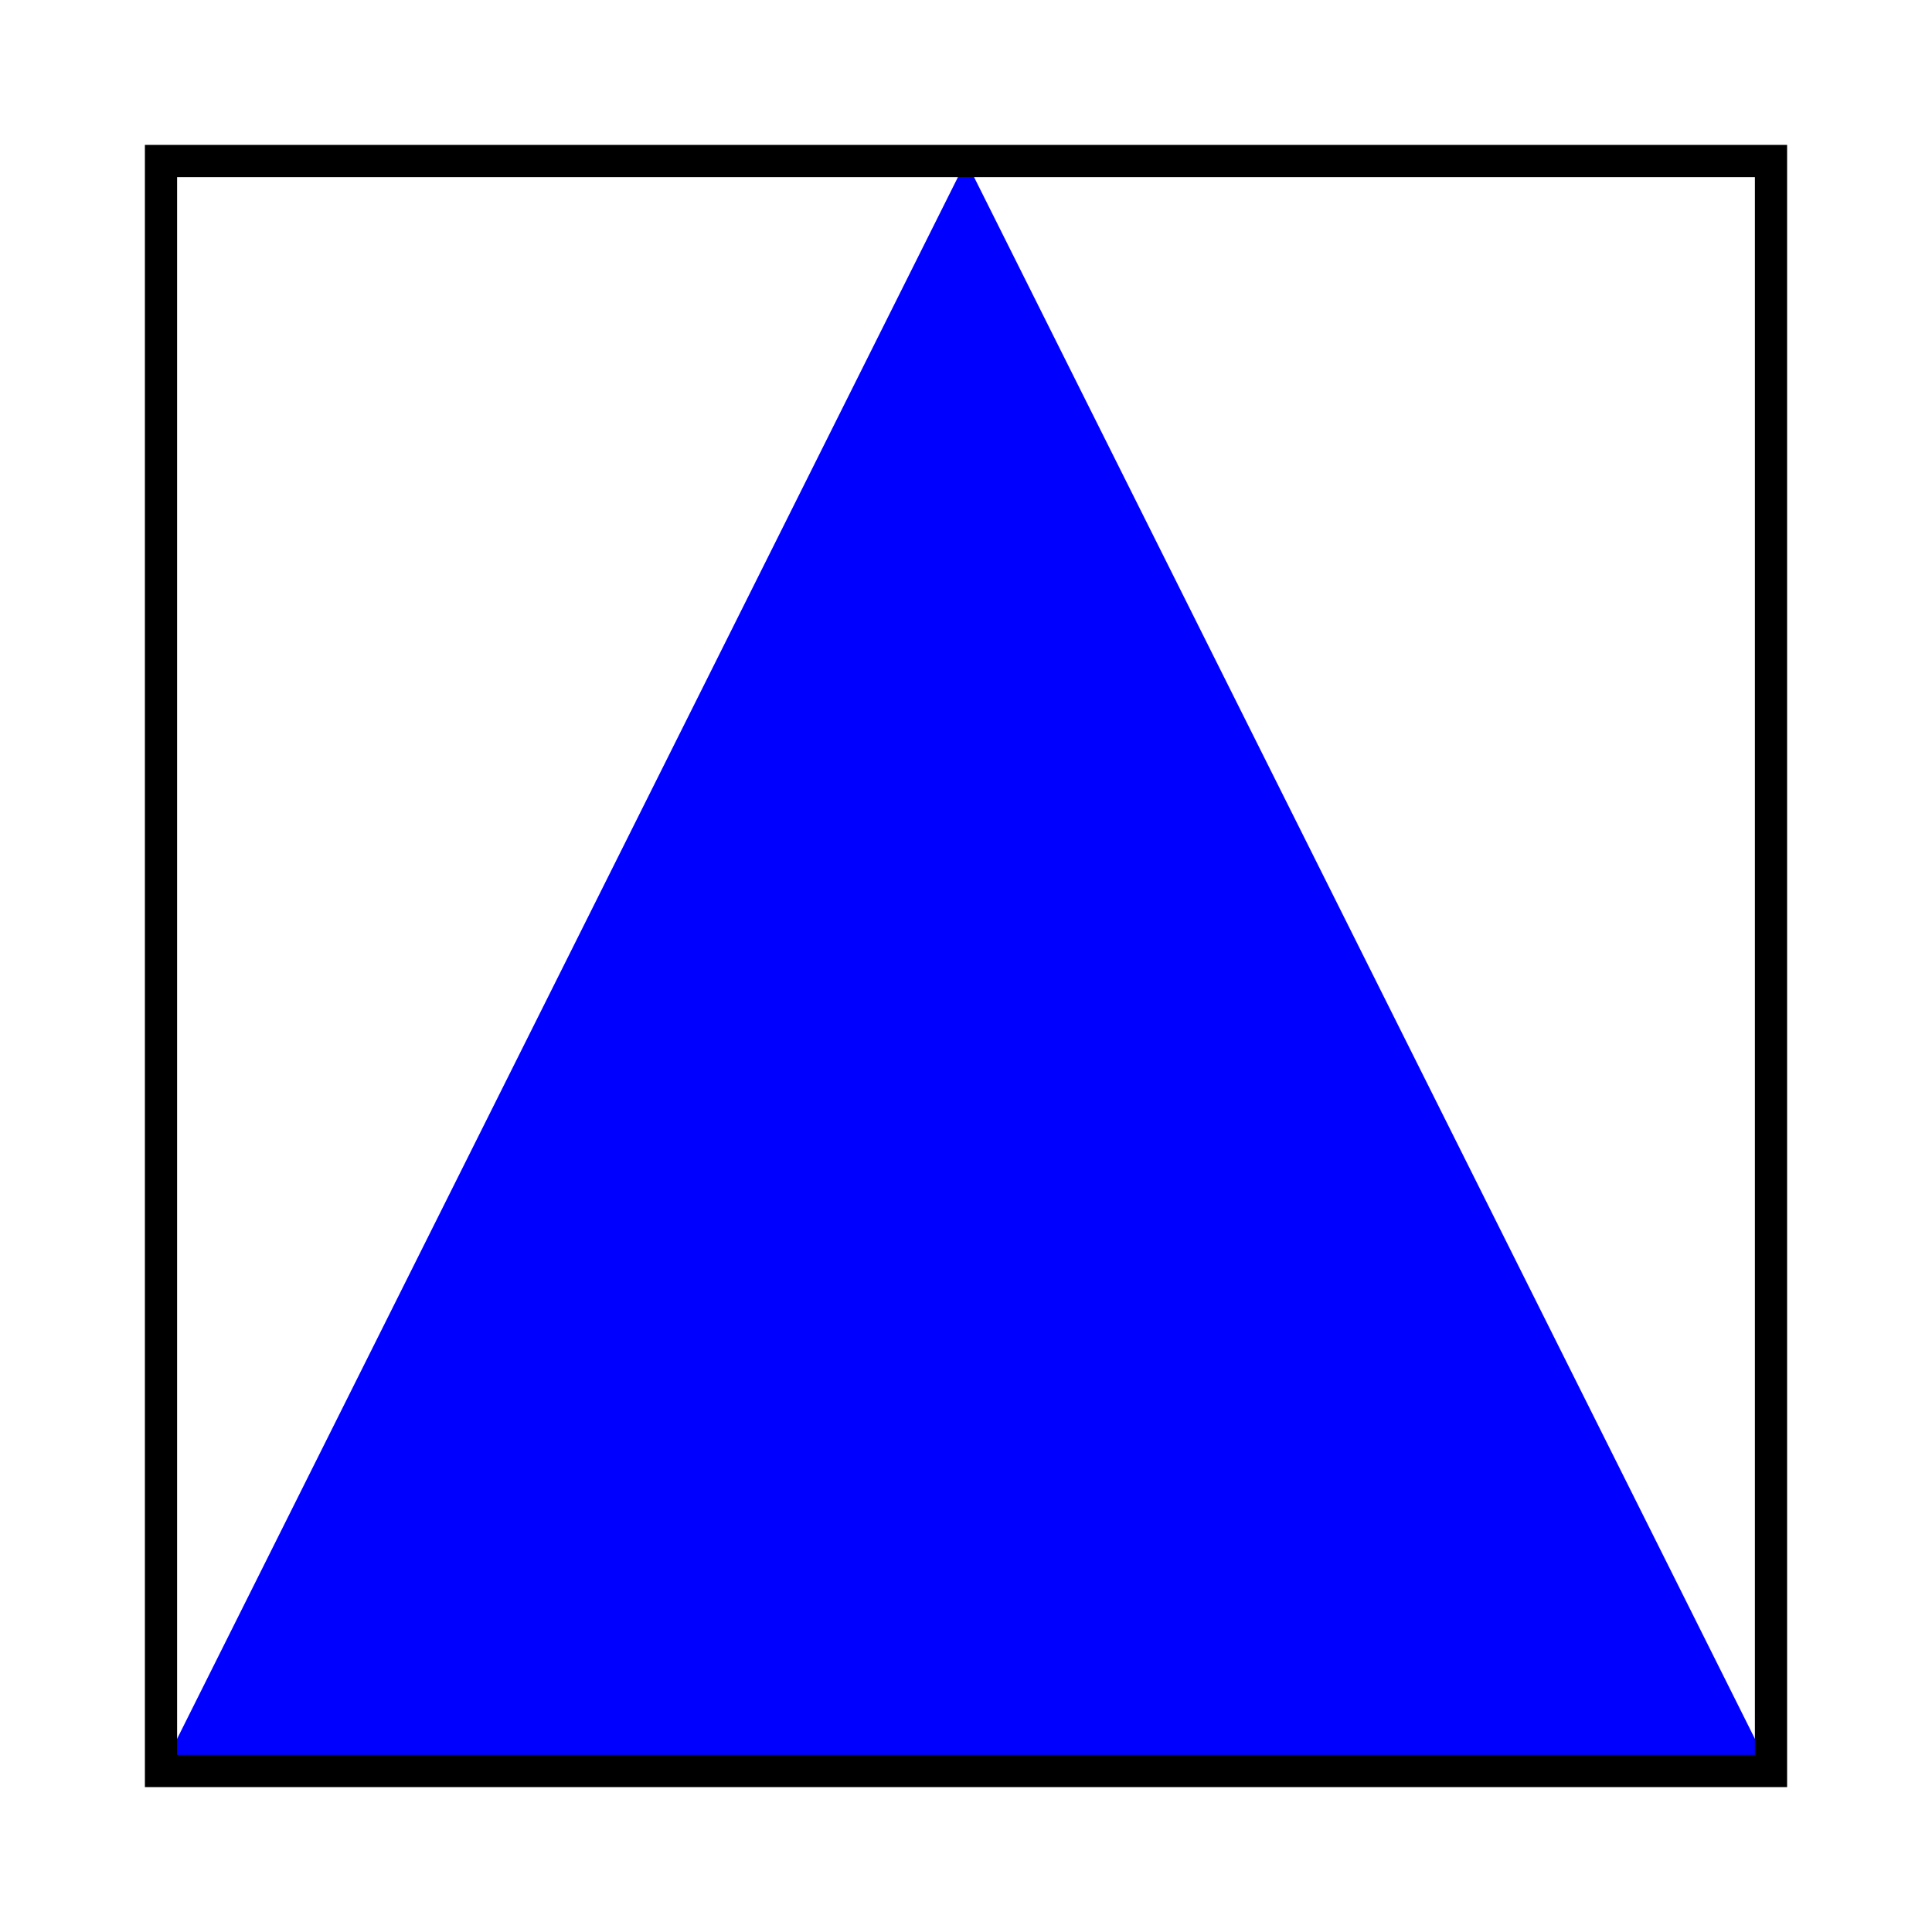
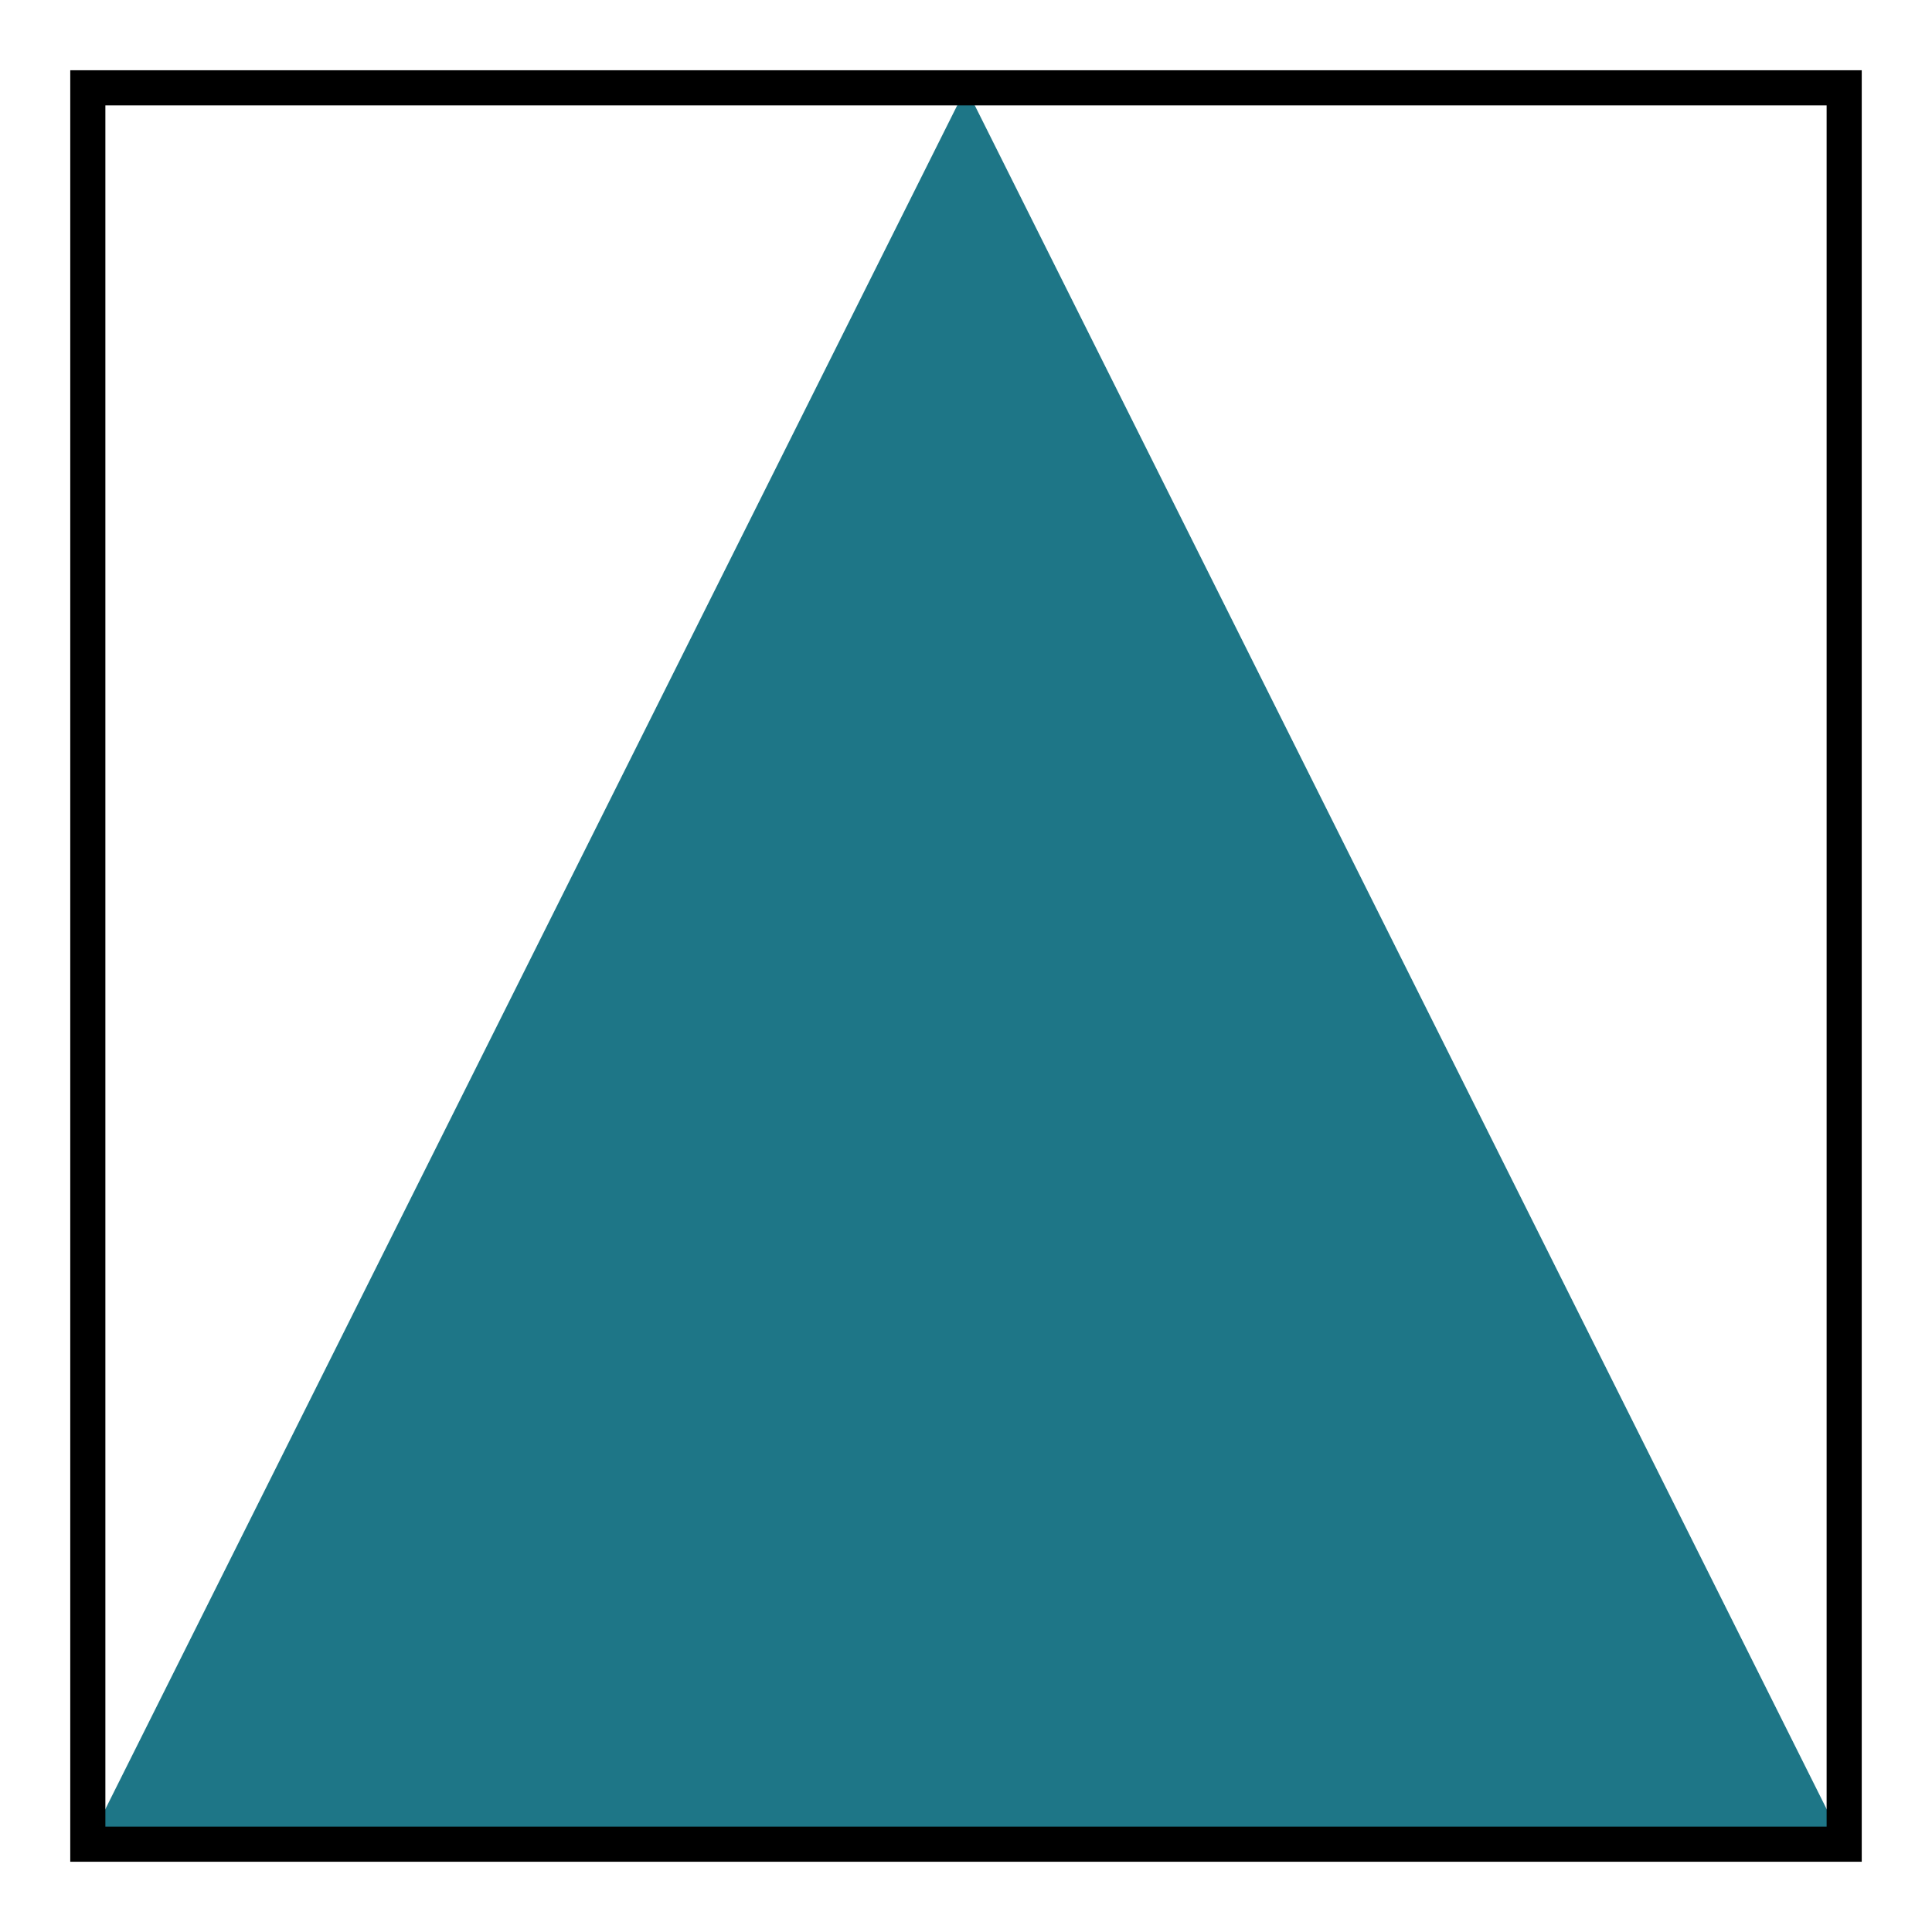
- <svg xmlns="http://www.w3.org/2000/svg" width="120" height="120" version="1.1">
-   <g transform="translate(10 110) scale(10 -10)">
-     <polygon points="0 0,10 0,5 10,0 0" fill="rgb(0,0,255)" />
-     <polygon points="0 0, 10 0, 10 10, 0 10, 0 0" style="fill:none;stroke:#000000;stroke-width:0.2" />
+ <svg xmlns="http://www.w3.org/2000/svg" width="110" height="110" version="1.1">
+   <g transform="translate(5 105) scale(10 -10)">
+     <polygon points="0 0,10 0,5 10,0 0" fill="#1E7687" />
+     <polygon points="0 0, 10 0, 10 10, 0 10, 0 0" fill="none" stroke="#000000" stroke-width="0.2" />
  </g>
</svg>
